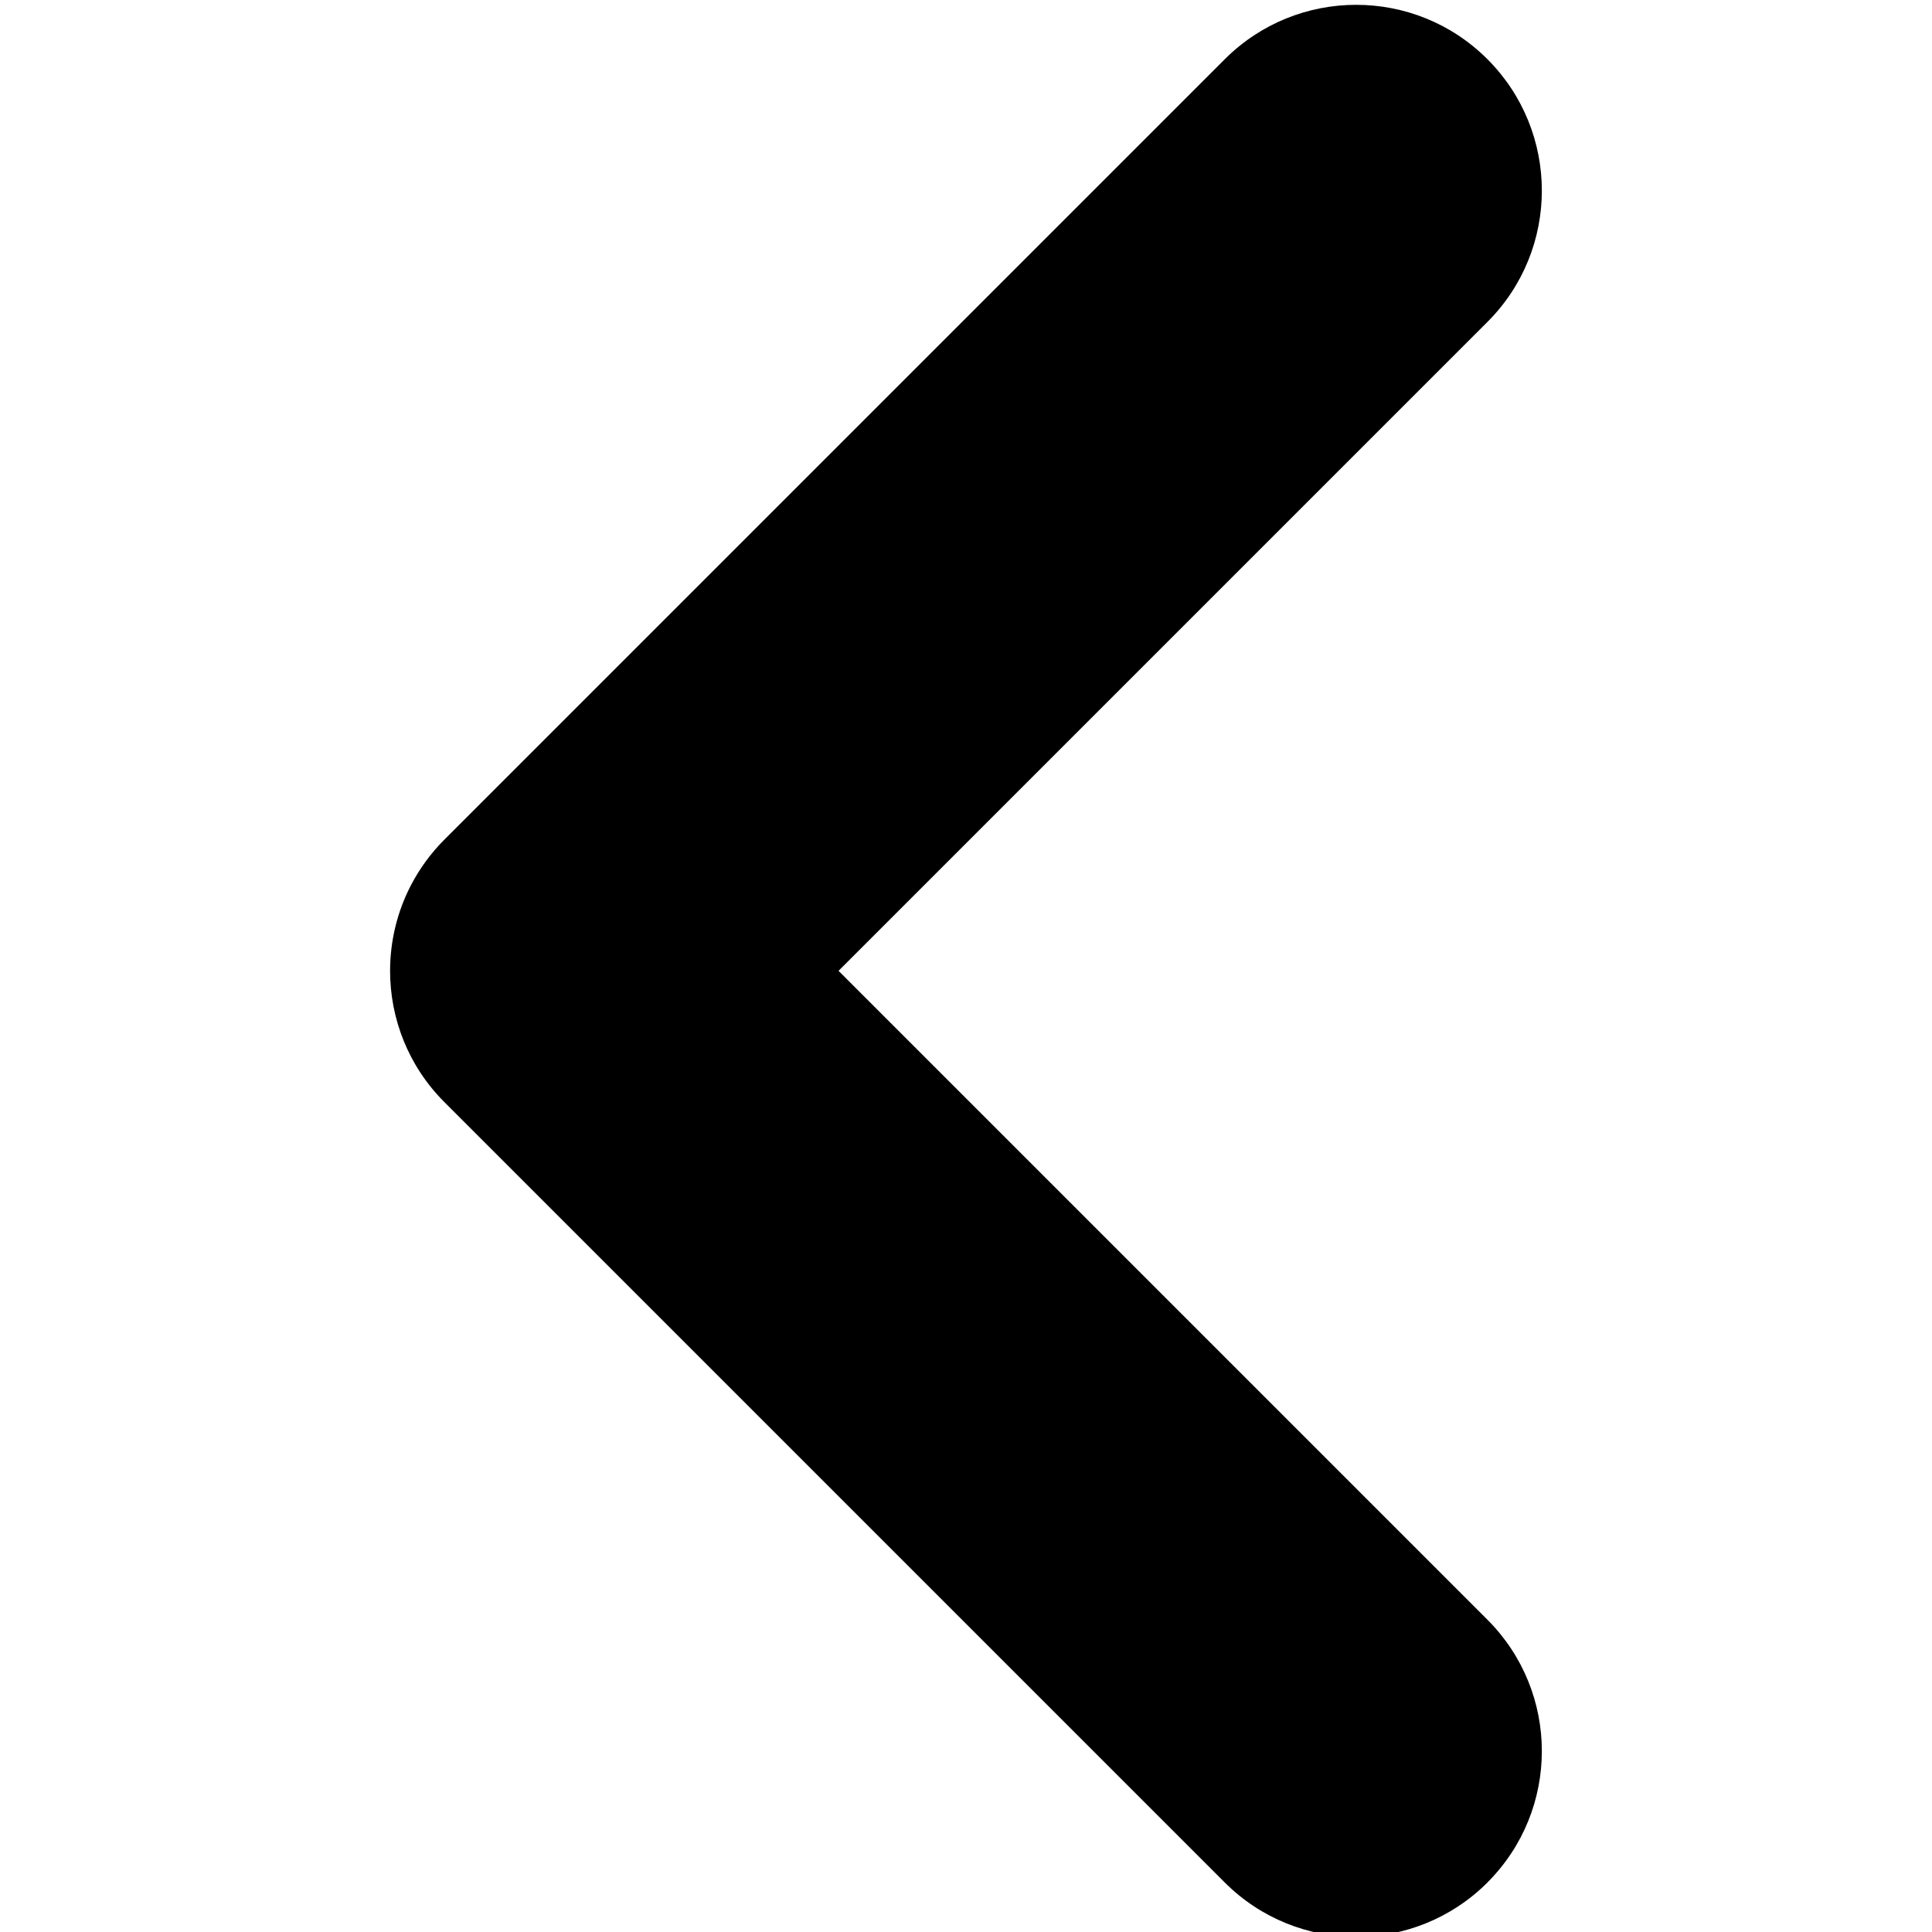
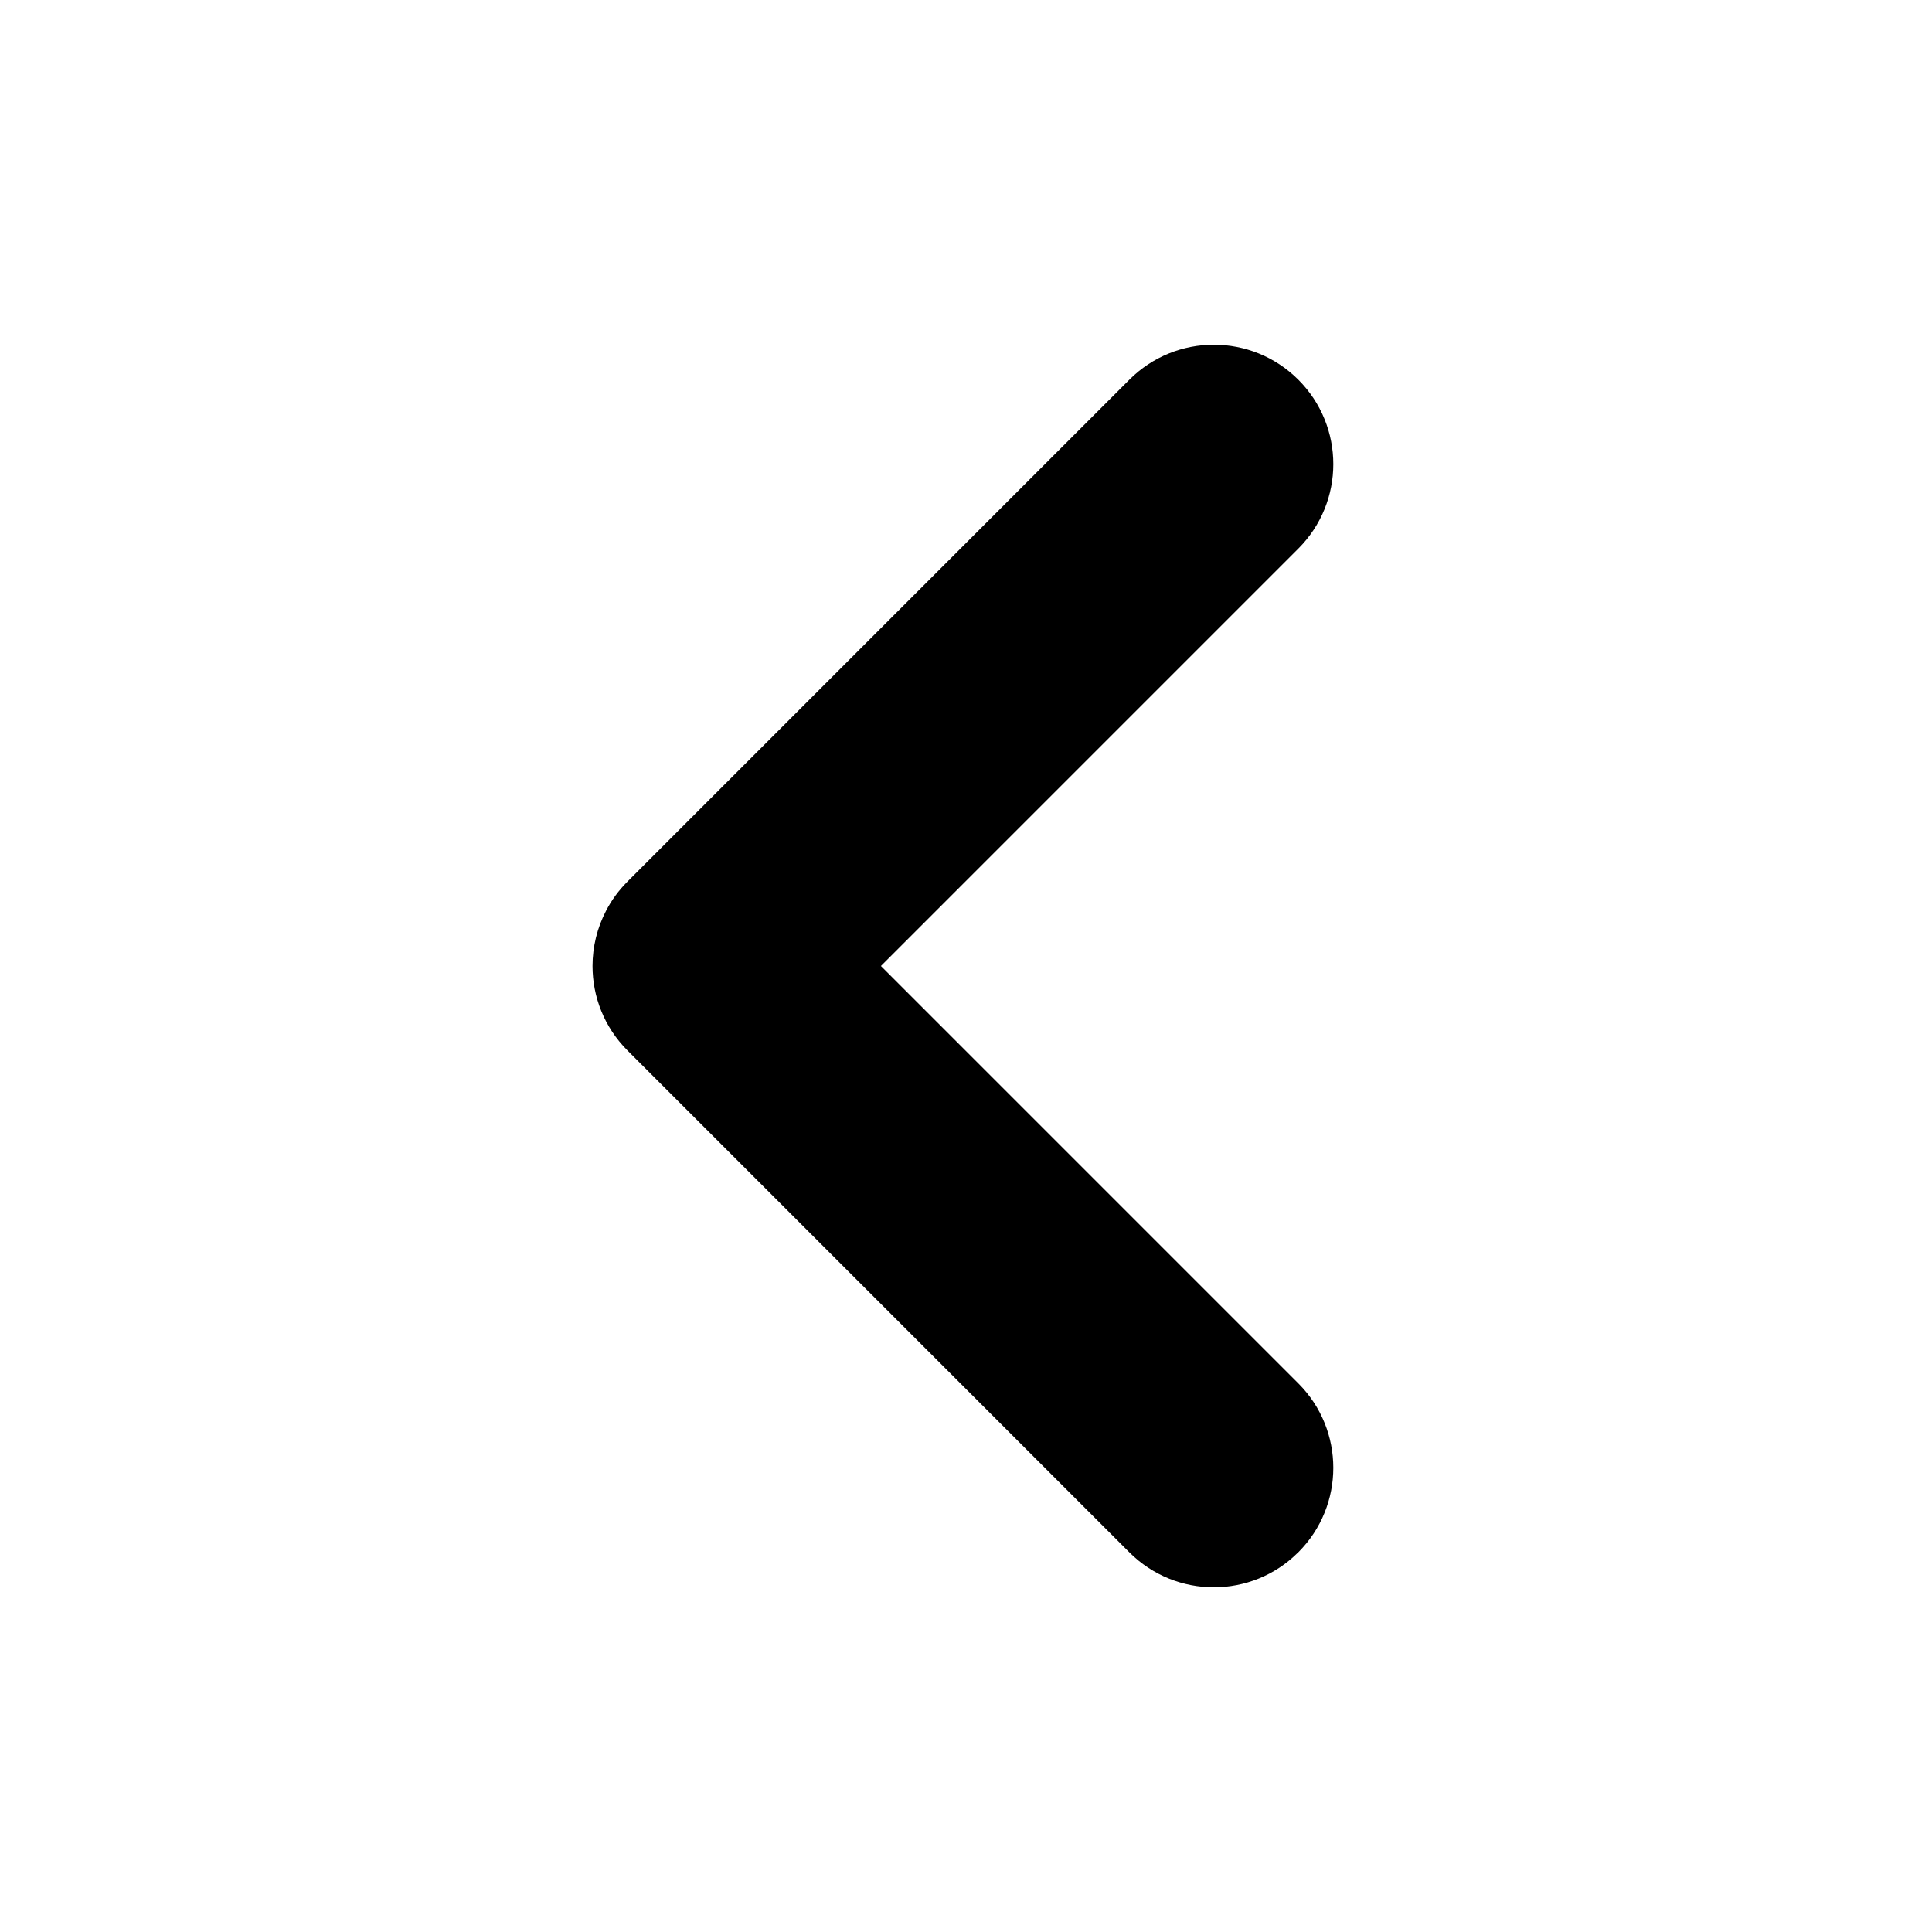
<svg xmlns="http://www.w3.org/2000/svg" version="1.1" width="32" height="32" viewBox="0 0 32 32">
-   <path d="M24.637 31.179c1.201-1.201 1.201-3.149 0-4.351l-10.748-10.748 10.748-10.748c1.201-1.201 1.201-3.149 0-4.351s-3.149-1.201-4.351 0l-12.924 12.924c-0.225 0.225-0.408 0.477-0.549 0.745-0.235 0.447-0.352 0.939-0.352 1.431 0 0.787 0.3 1.575 0.901 2.175l12.924 12.924c1.201 1.201 3.149 1.201 4.351 0z" />
+   <path d="M21.504 25.711c0.773-0.773 0.773-2.026 0-2.798l-6.913-6.913 6.913-6.913c0.773-0.773 0.773-2.026 0-2.798s-2.026-0.773-2.798 0l-8.312 8.312c-0.145 0.145-0.263 0.306-0.353 0.479-0.151 0.287-0.227 0.604-0.227 0.92 0 0.507 0.193 1.013 0.579 1.399l8.312 8.312c0.773 0.773 2.026 0.773 2.798 0z" />
</svg>
